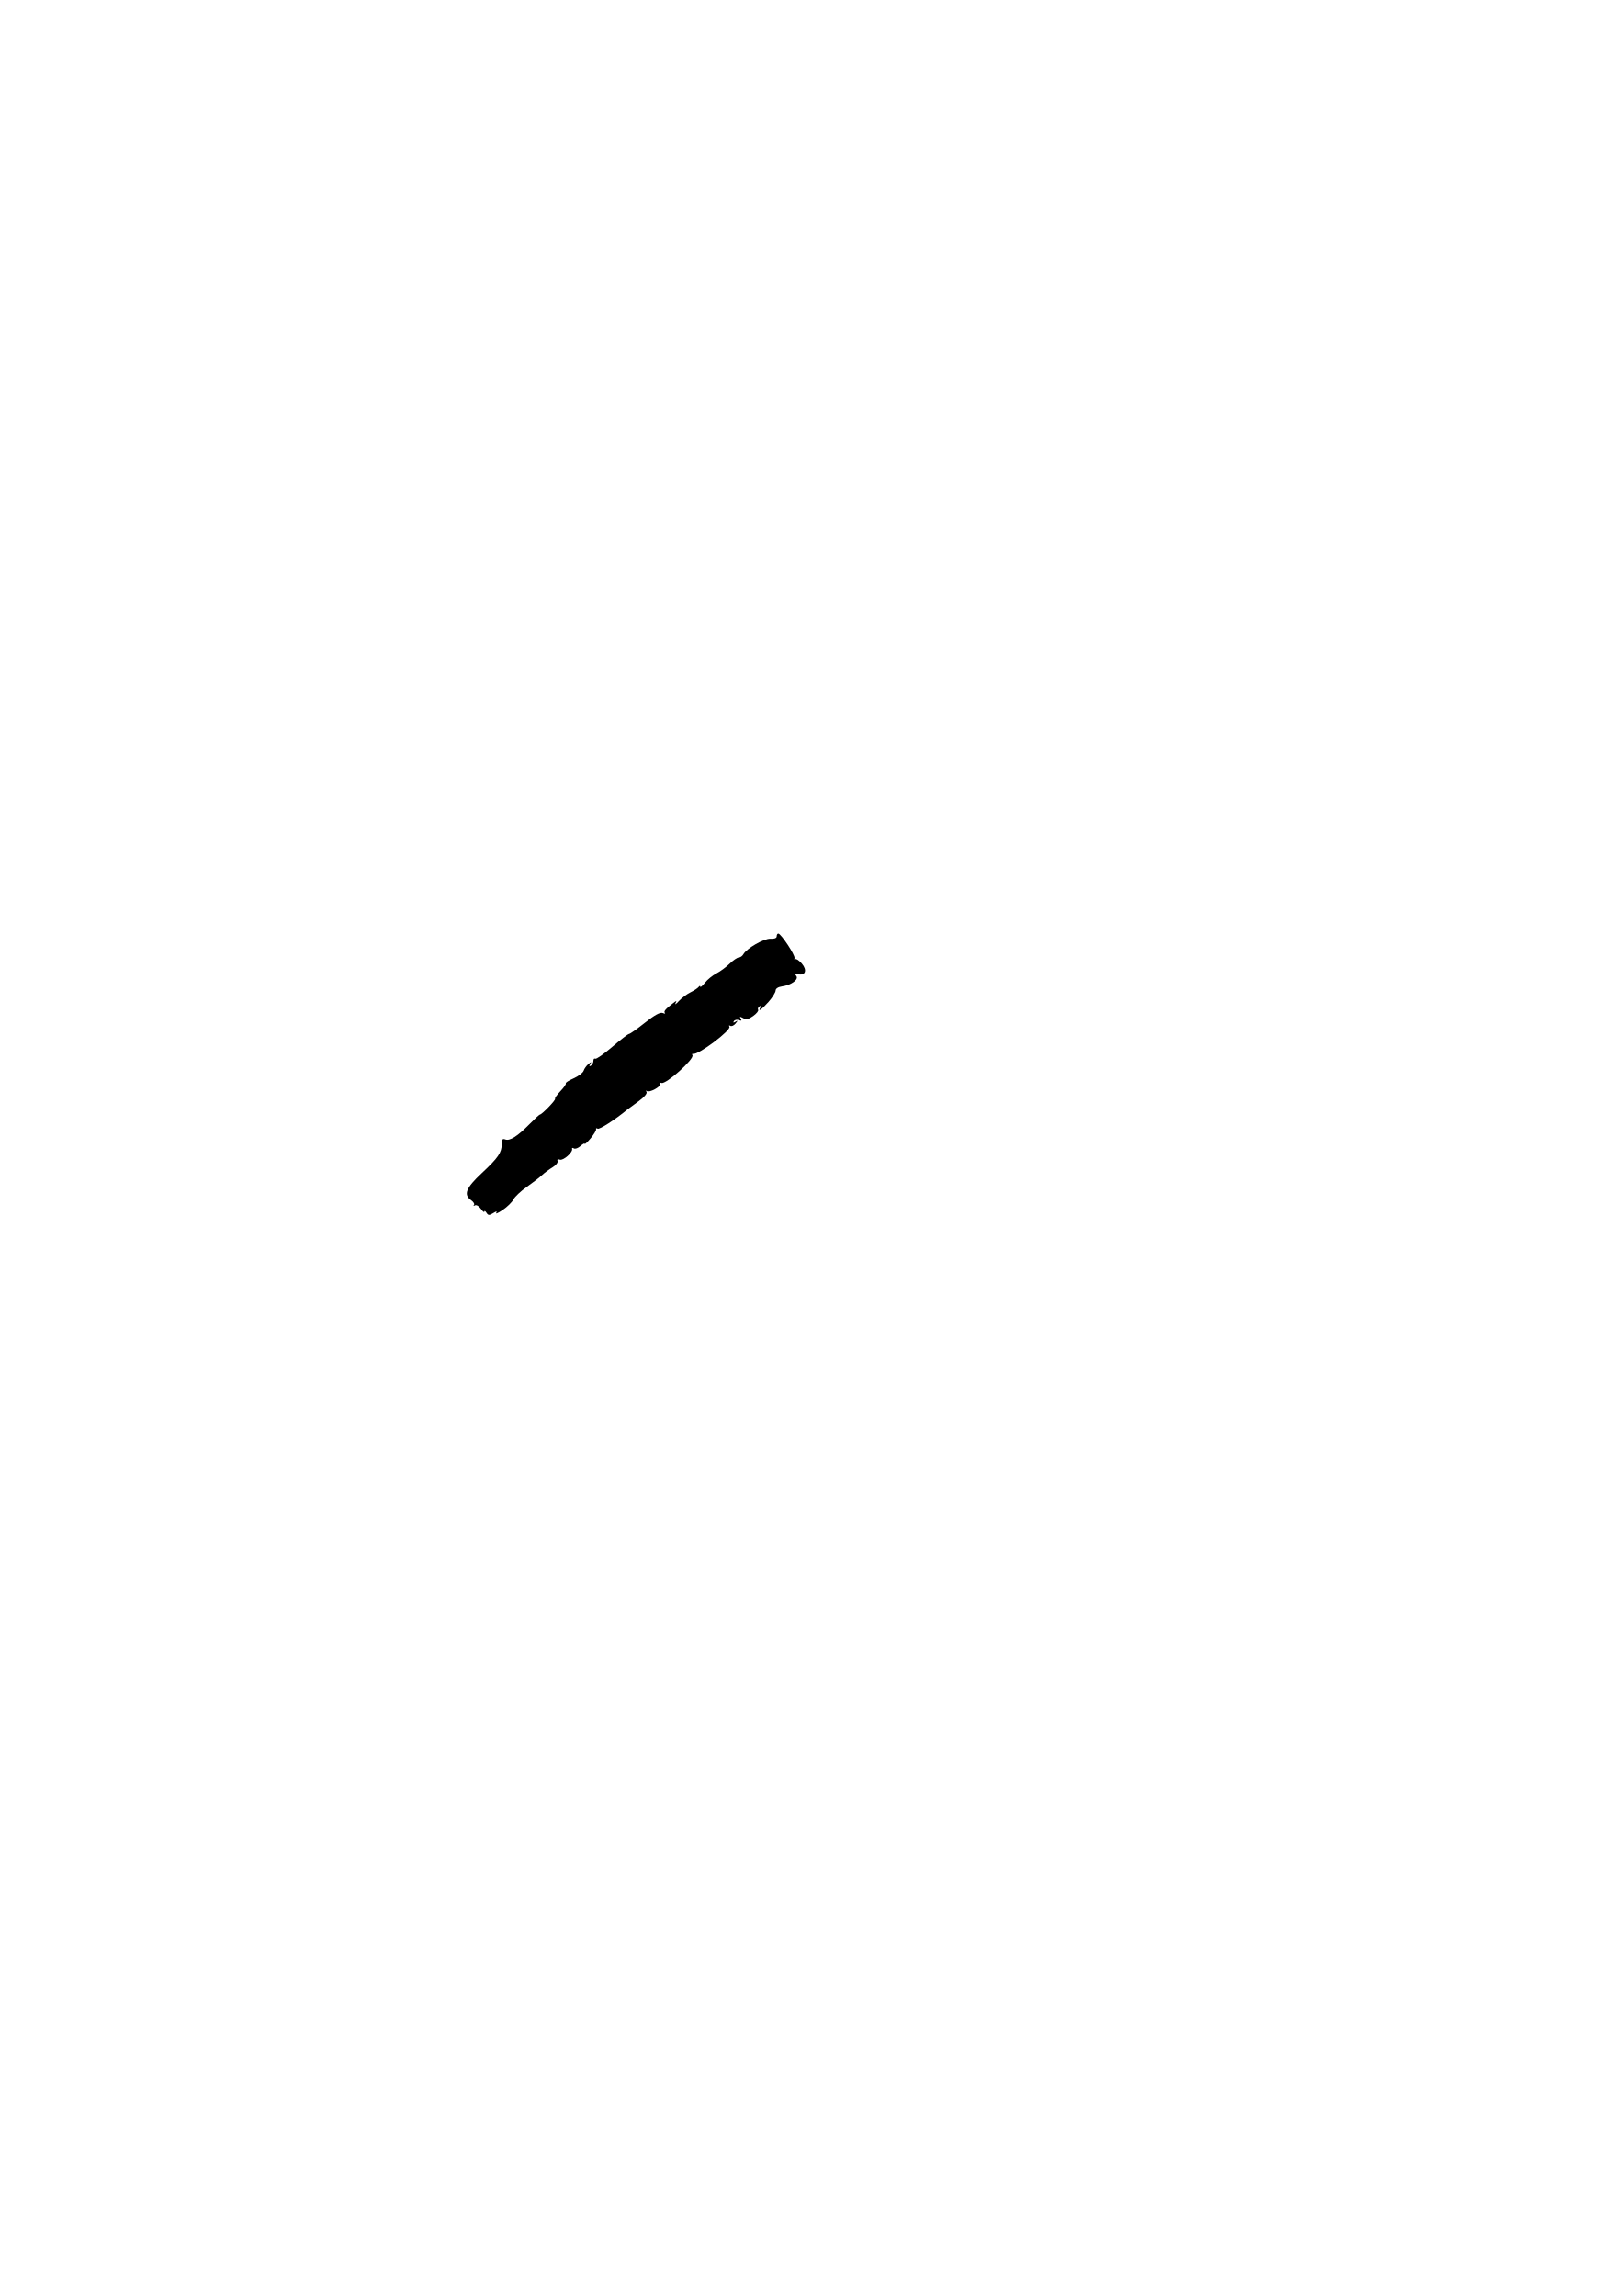
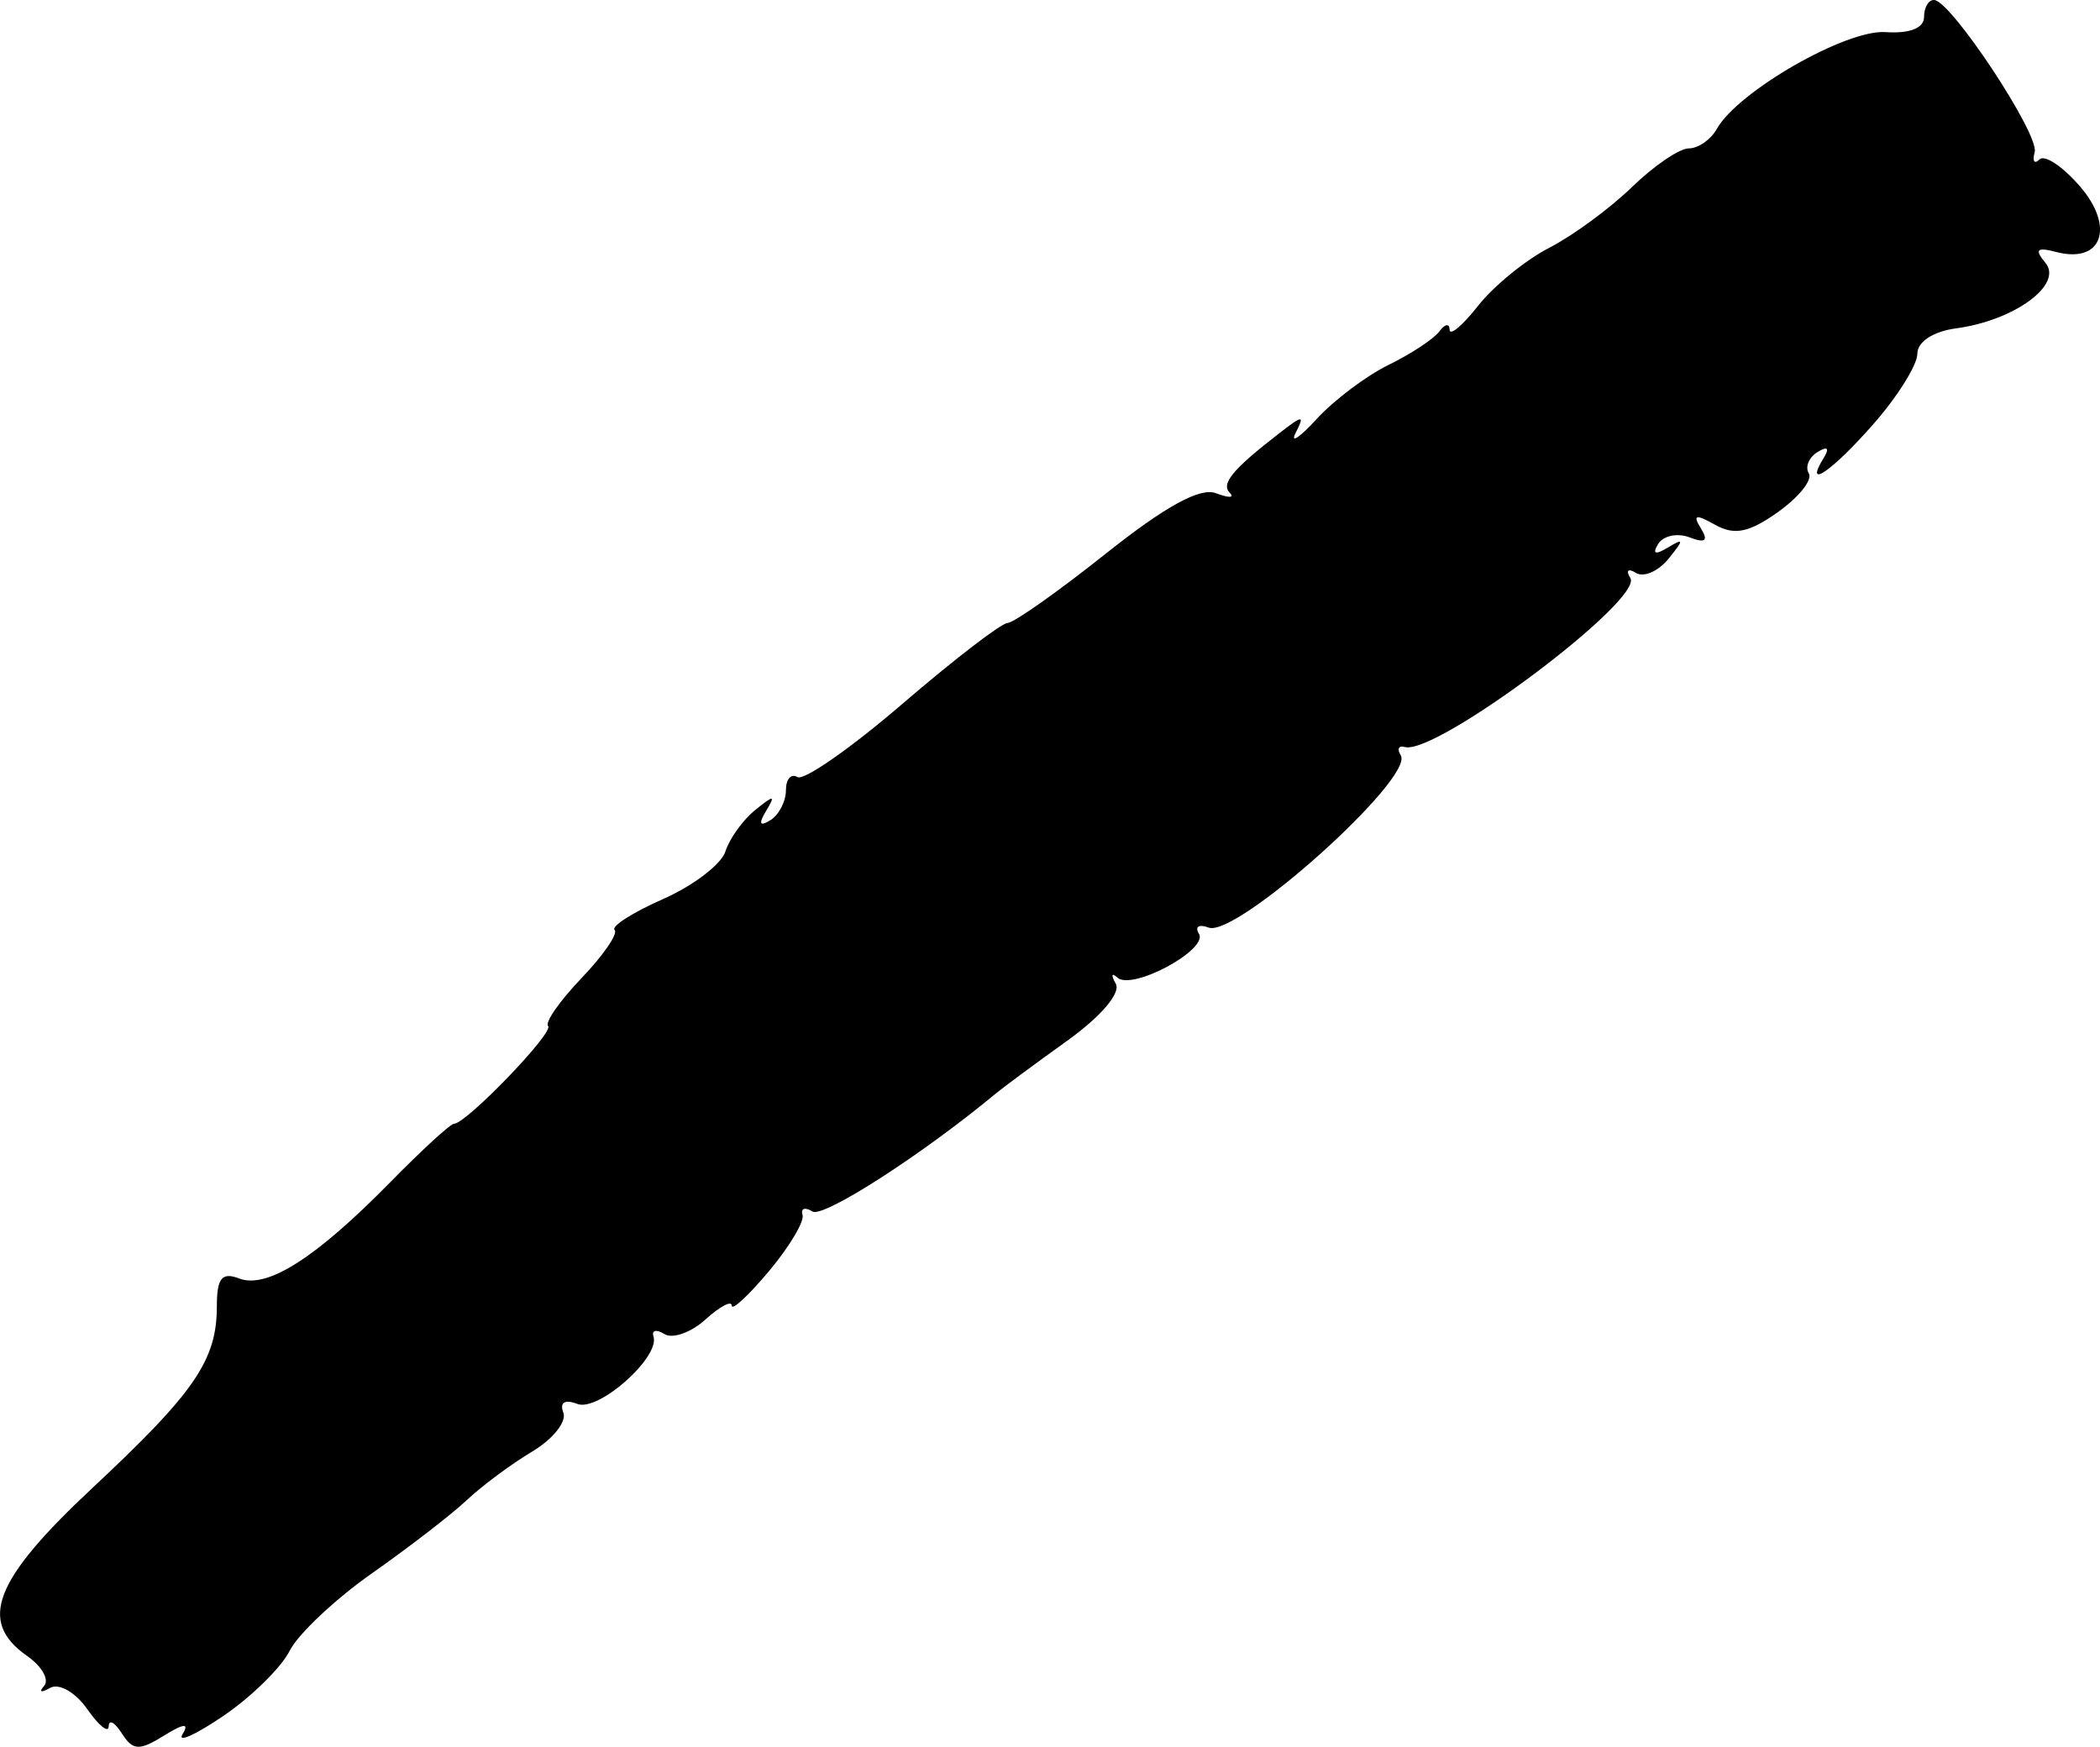
- <svg xmlns="http://www.w3.org/2000/svg" width="744.094" height="1052.362" id="svg3568" version="1.1">
+ <svg xmlns="http://www.w3.org/2000/svg" width="154.994" height="128.939" id="svg3568" version="1.1">
  <defs id="defs3570" />
-   <g id="layer1">
+   <g id="layer1" transform="translate(-213.9314,-427.8925)">
    <path style="fill:#000000" d="m 220.776,537.704 c 7.538,-7.04 9.161,-9.414 9.161,-13.399 0,-2.067 0.372,-2.53 1.641,-2.043 2.058,0.79 5.642,-1.489 11.124,-7.072 2.346,-2.389 4.475,-4.344 4.732,-4.344 0.905,0 7.413,-6.757 6.952,-7.218 -0.257,-0.257 0.853,-1.847 2.465,-3.535 1.613,-1.687 2.712,-3.288 2.444,-3.556 -0.269,-0.269 1.338,-1.294 3.57,-2.279 2.232,-0.985 4.304,-2.565 4.604,-3.511 0.3,-0.946 1.29,-2.324 2.199,-3.061 1.396,-1.132 1.522,-1.122 0.807,0.064 -0.575,0.953 -0.476,1.175 0.308,0.691 0.635,-0.392 1.155,-1.389 1.155,-2.214 0,-0.825 0.383,-1.264 0.85,-0.974 0.468,0.289 3.955,-2.144 7.75,-5.408 3.795,-3.263 7.286,-5.948 7.758,-5.966 0.472,-0.018 3.743,-2.328 7.268,-5.133 4.375,-3.481 6.95,-4.893 8.111,-4.447 0.936,0.359 1.399,0.351 1.03,-0.019 -0.682,-0.682 0.191,-1.734 3.679,-4.434 1.723,-1.333 1.853,-1.333 1.174,0 -0.42,0.825 0.281,0.36 1.558,-1.032 1.277,-1.393 3.672,-3.192 5.322,-3.998 1.65,-0.806 3.331,-1.917 3.735,-2.468 0.404,-0.551 0.742,-0.603 0.75,-0.117 0.01,0.487 0.955,-0.31 2.104,-1.77 1.149,-1.46 3.511,-3.385 5.25,-4.278 1.739,-0.893 4.485,-2.909 6.101,-4.48 1.617,-1.571 3.507,-2.857 4.2,-2.857 0.693,0 1.622,-0.646 2.064,-1.436 1.546,-2.763 9.533,-7.349 12.448,-7.147 1.778,0.123 2.848,-0.294 2.848,-1.11 0,-0.719 0.338,-1.286 0.75,-1.26 1.268,0.079 7.771,9.922 7.417,11.226 -0.183,0.675 -0.025,0.918 0.353,0.541 0.377,-0.377 1.726,0.523 2.998,2 2.591,3.011 1.61,5.714 -1.754,4.834 -1.446,-0.378 -1.631,-0.194 -0.802,0.804 1.327,1.599 -2.3,4.257 -6.596,4.832 -1.694,0.227 -2.857,0.99 -2.86,1.877 0,0.822 -1.453,3.147 -3.224,5.167 -3.078,3.511 -5.191,4.954 -3.685,2.517 0.446,-0.721 0.274,-0.883 -0.457,-0.431 -0.644,0.398 -0.933,1.108 -0.643,1.578 0.29,0.47 -0.729,1.749 -2.265,2.843 -2.142,1.526 -3.225,1.747 -4.649,0.95 -1.443,-0.807 -1.678,-0.75 -1.055,0.258 0.572,0.925 0.333,1.117 -0.831,0.67 -0.898,-0.344 -1.941,-0.126 -2.319,0.485 -0.456,0.738 -0.215,0.827 0.718,0.264 1.193,-0.719 1.2,-0.594 0.041,0.834 -0.75,0.925 -1.832,1.391 -2.405,1.037 -0.573,-0.354 -0.756,-0.183 -0.408,0.381 0.993,1.607 -14.381,13.125 -16.648,12.473 -0.453,-0.13 -0.588,0.146 -0.298,0.614 1.034,1.673 -12.141,13.488 -14.179,12.715 -0.716,-0.272 -1.039,-0.068 -0.717,0.452 0.725,1.173 -4.929,4.22 -6.014,3.241 -0.433,-0.391 -0.488,-0.188 -0.123,0.451 0.39,0.681 -1.095,2.423 -3.59,4.213 -2.34,1.679 -4.704,3.426 -5.254,3.883 -5.442,4.519 -12.739,9.213 -13.545,8.715 -0.552,-0.341 -0.881,-0.229 -0.73,0.251 0.151,0.479 -0.963,2.347 -2.475,4.151 -1.512,1.804 -2.75,2.95 -2.75,2.548 0,-0.402 -0.872,0.057 -1.937,1.021 -1.065,0.964 -2.426,1.45 -3.025,1.081 -0.598,-0.37 -0.964,-0.293 -0.813,0.171 0.499,1.533 -4.063,5.581 -5.618,4.984 -0.931,-0.357 -1.326,-0.112 -1.036,0.644 0.258,0.672 -0.778,1.964 -2.301,2.872 -1.523,0.908 -3.69,2.516 -4.814,3.574 -1.124,1.058 -4.274,3.49 -7,5.405 -2.726,1.914 -5.465,4.493 -6.086,5.729 -0.622,1.237 -2.822,3.398 -4.89,4.804 -2.068,1.405 -3.425,2.013 -3.015,1.35 0.521,-0.843 0.103,-0.807 -1.39,0.119 -1.806,1.12 -2.282,1.093 -3.089,-0.176 -0.525,-0.825 -0.961,-1.062 -0.97,-0.527 -0.01,0.535 -0.721,-0.035 -1.584,-1.267 -0.875,-1.249 -2.091,-1.94 -2.75,-1.562 -0.65,0.372 -0.847,0.308 -0.438,-0.144 0.409,-0.451 -0.153,-1.449 -1.25,-2.217 -3.647,-2.554 -2.457,-5.605 4.846,-12.426 z" id="path3466" />
  </g>
</svg>
